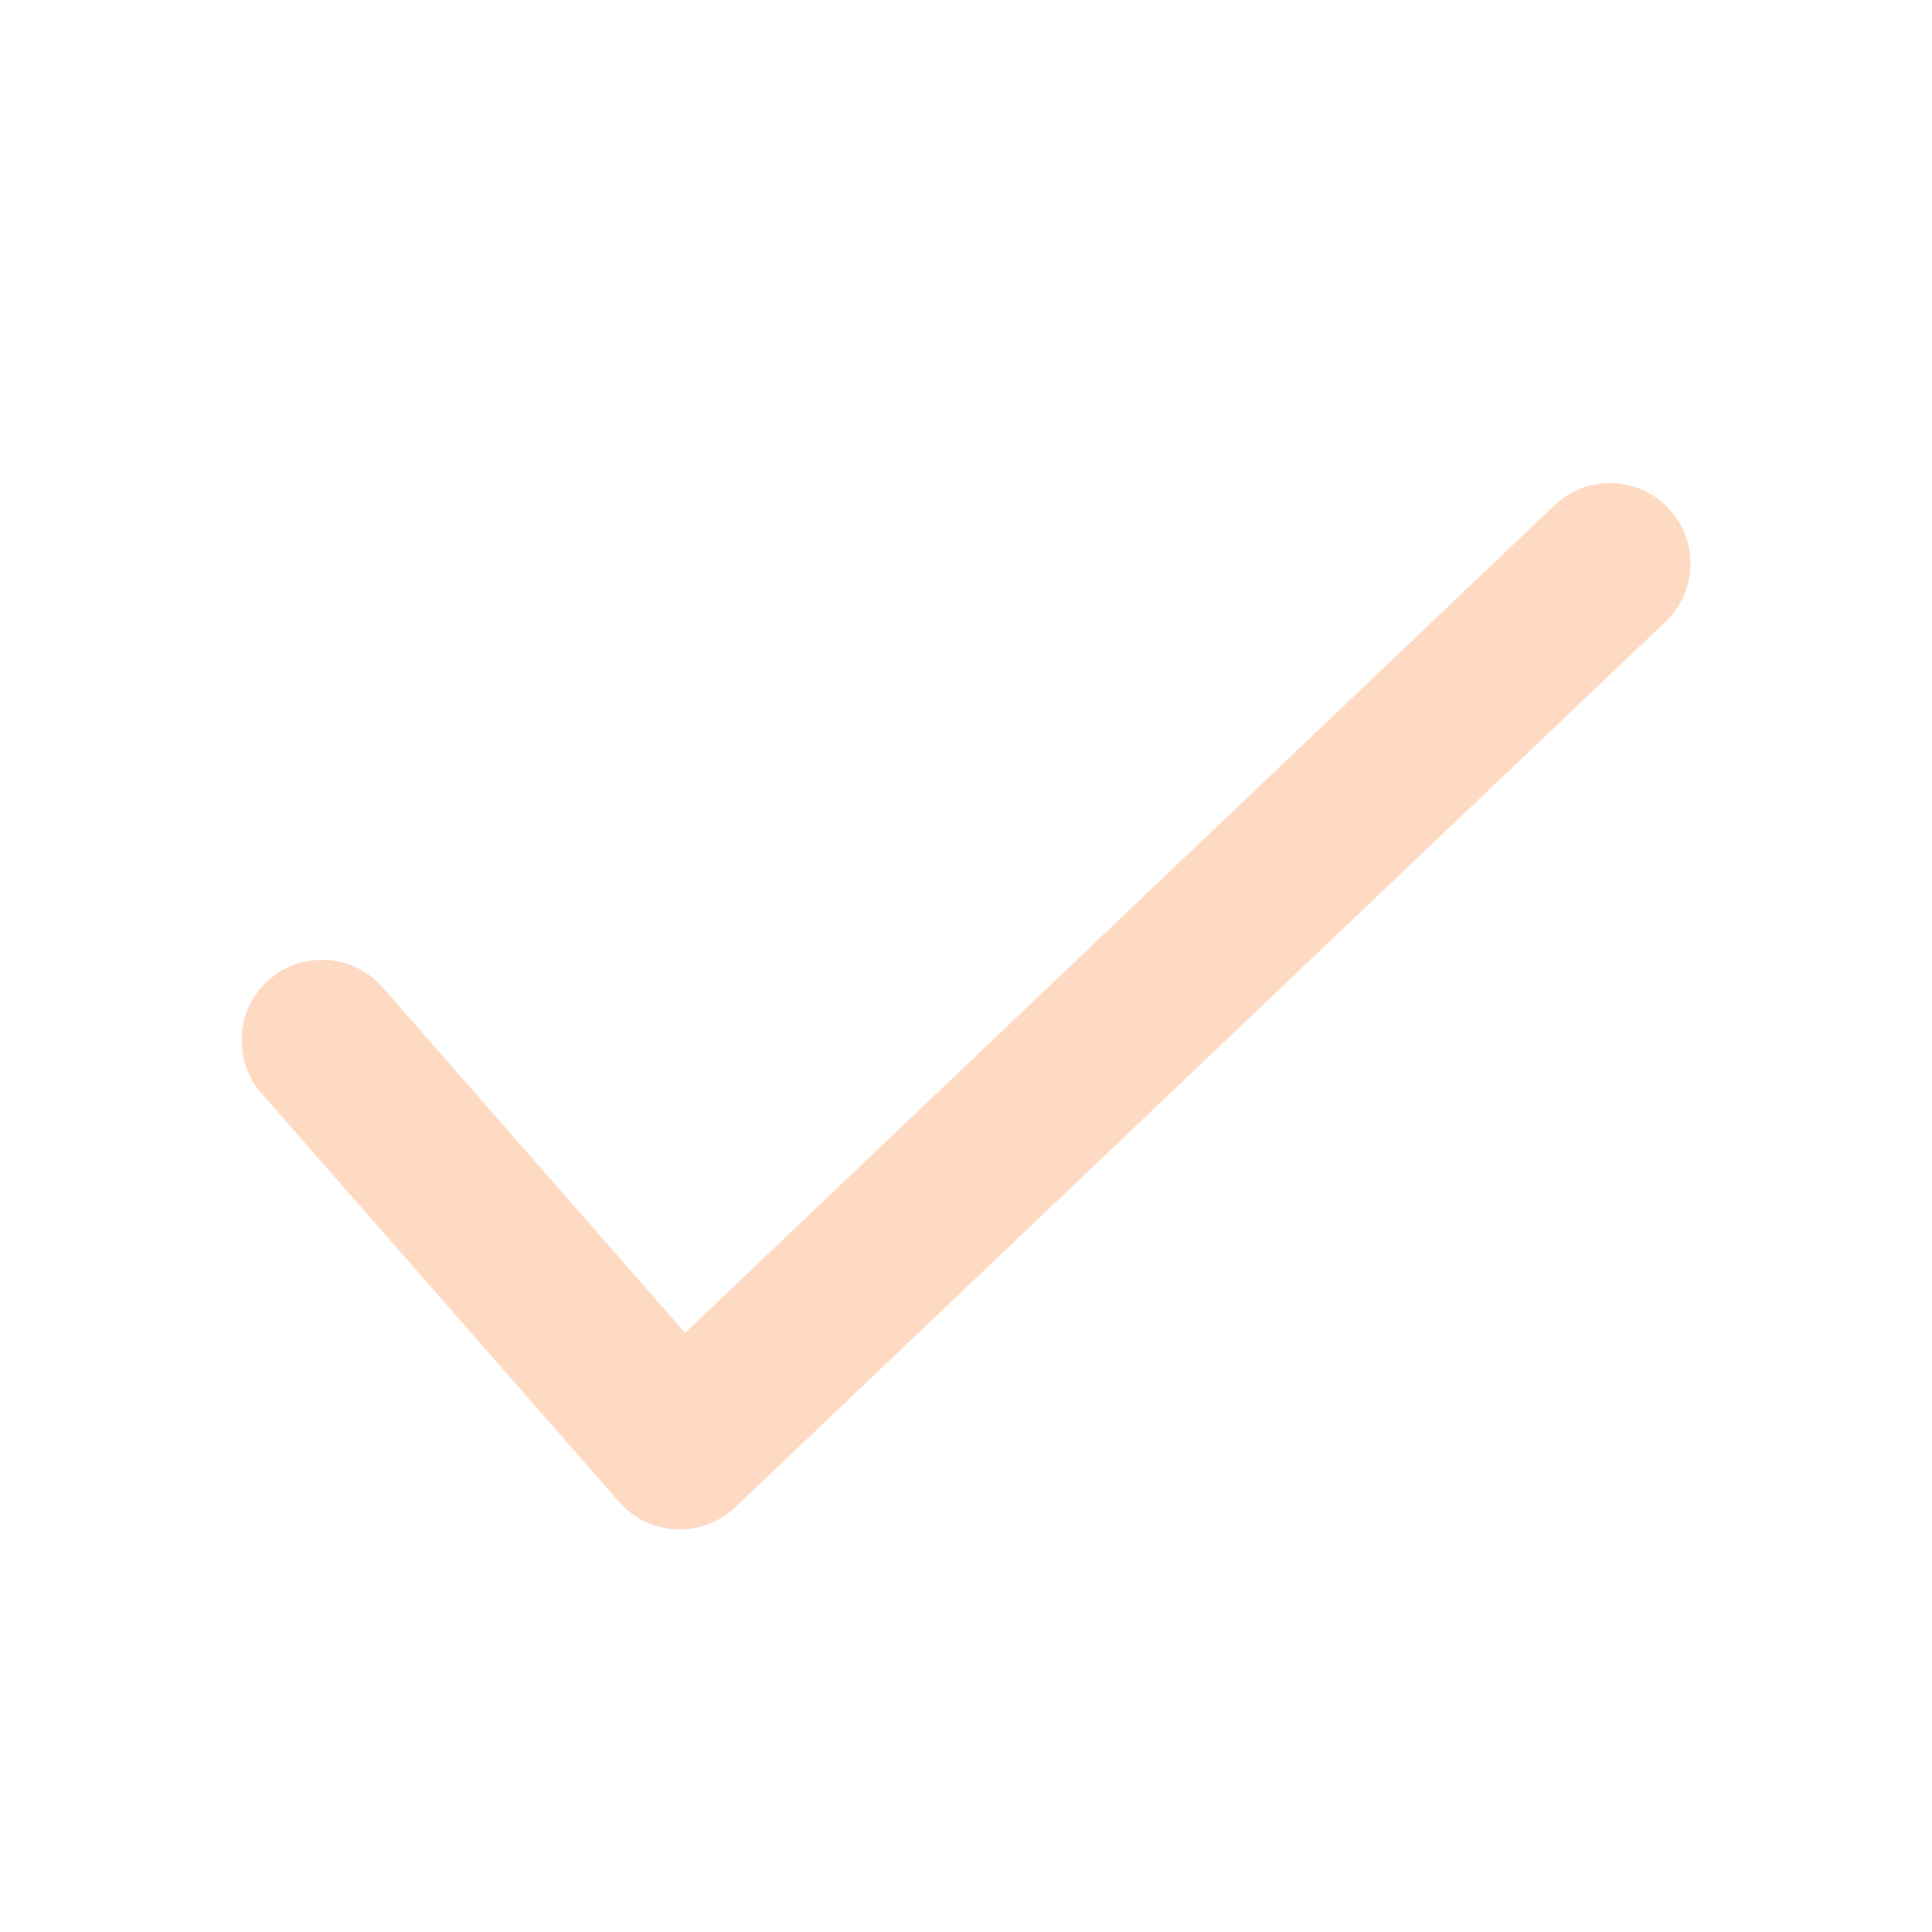
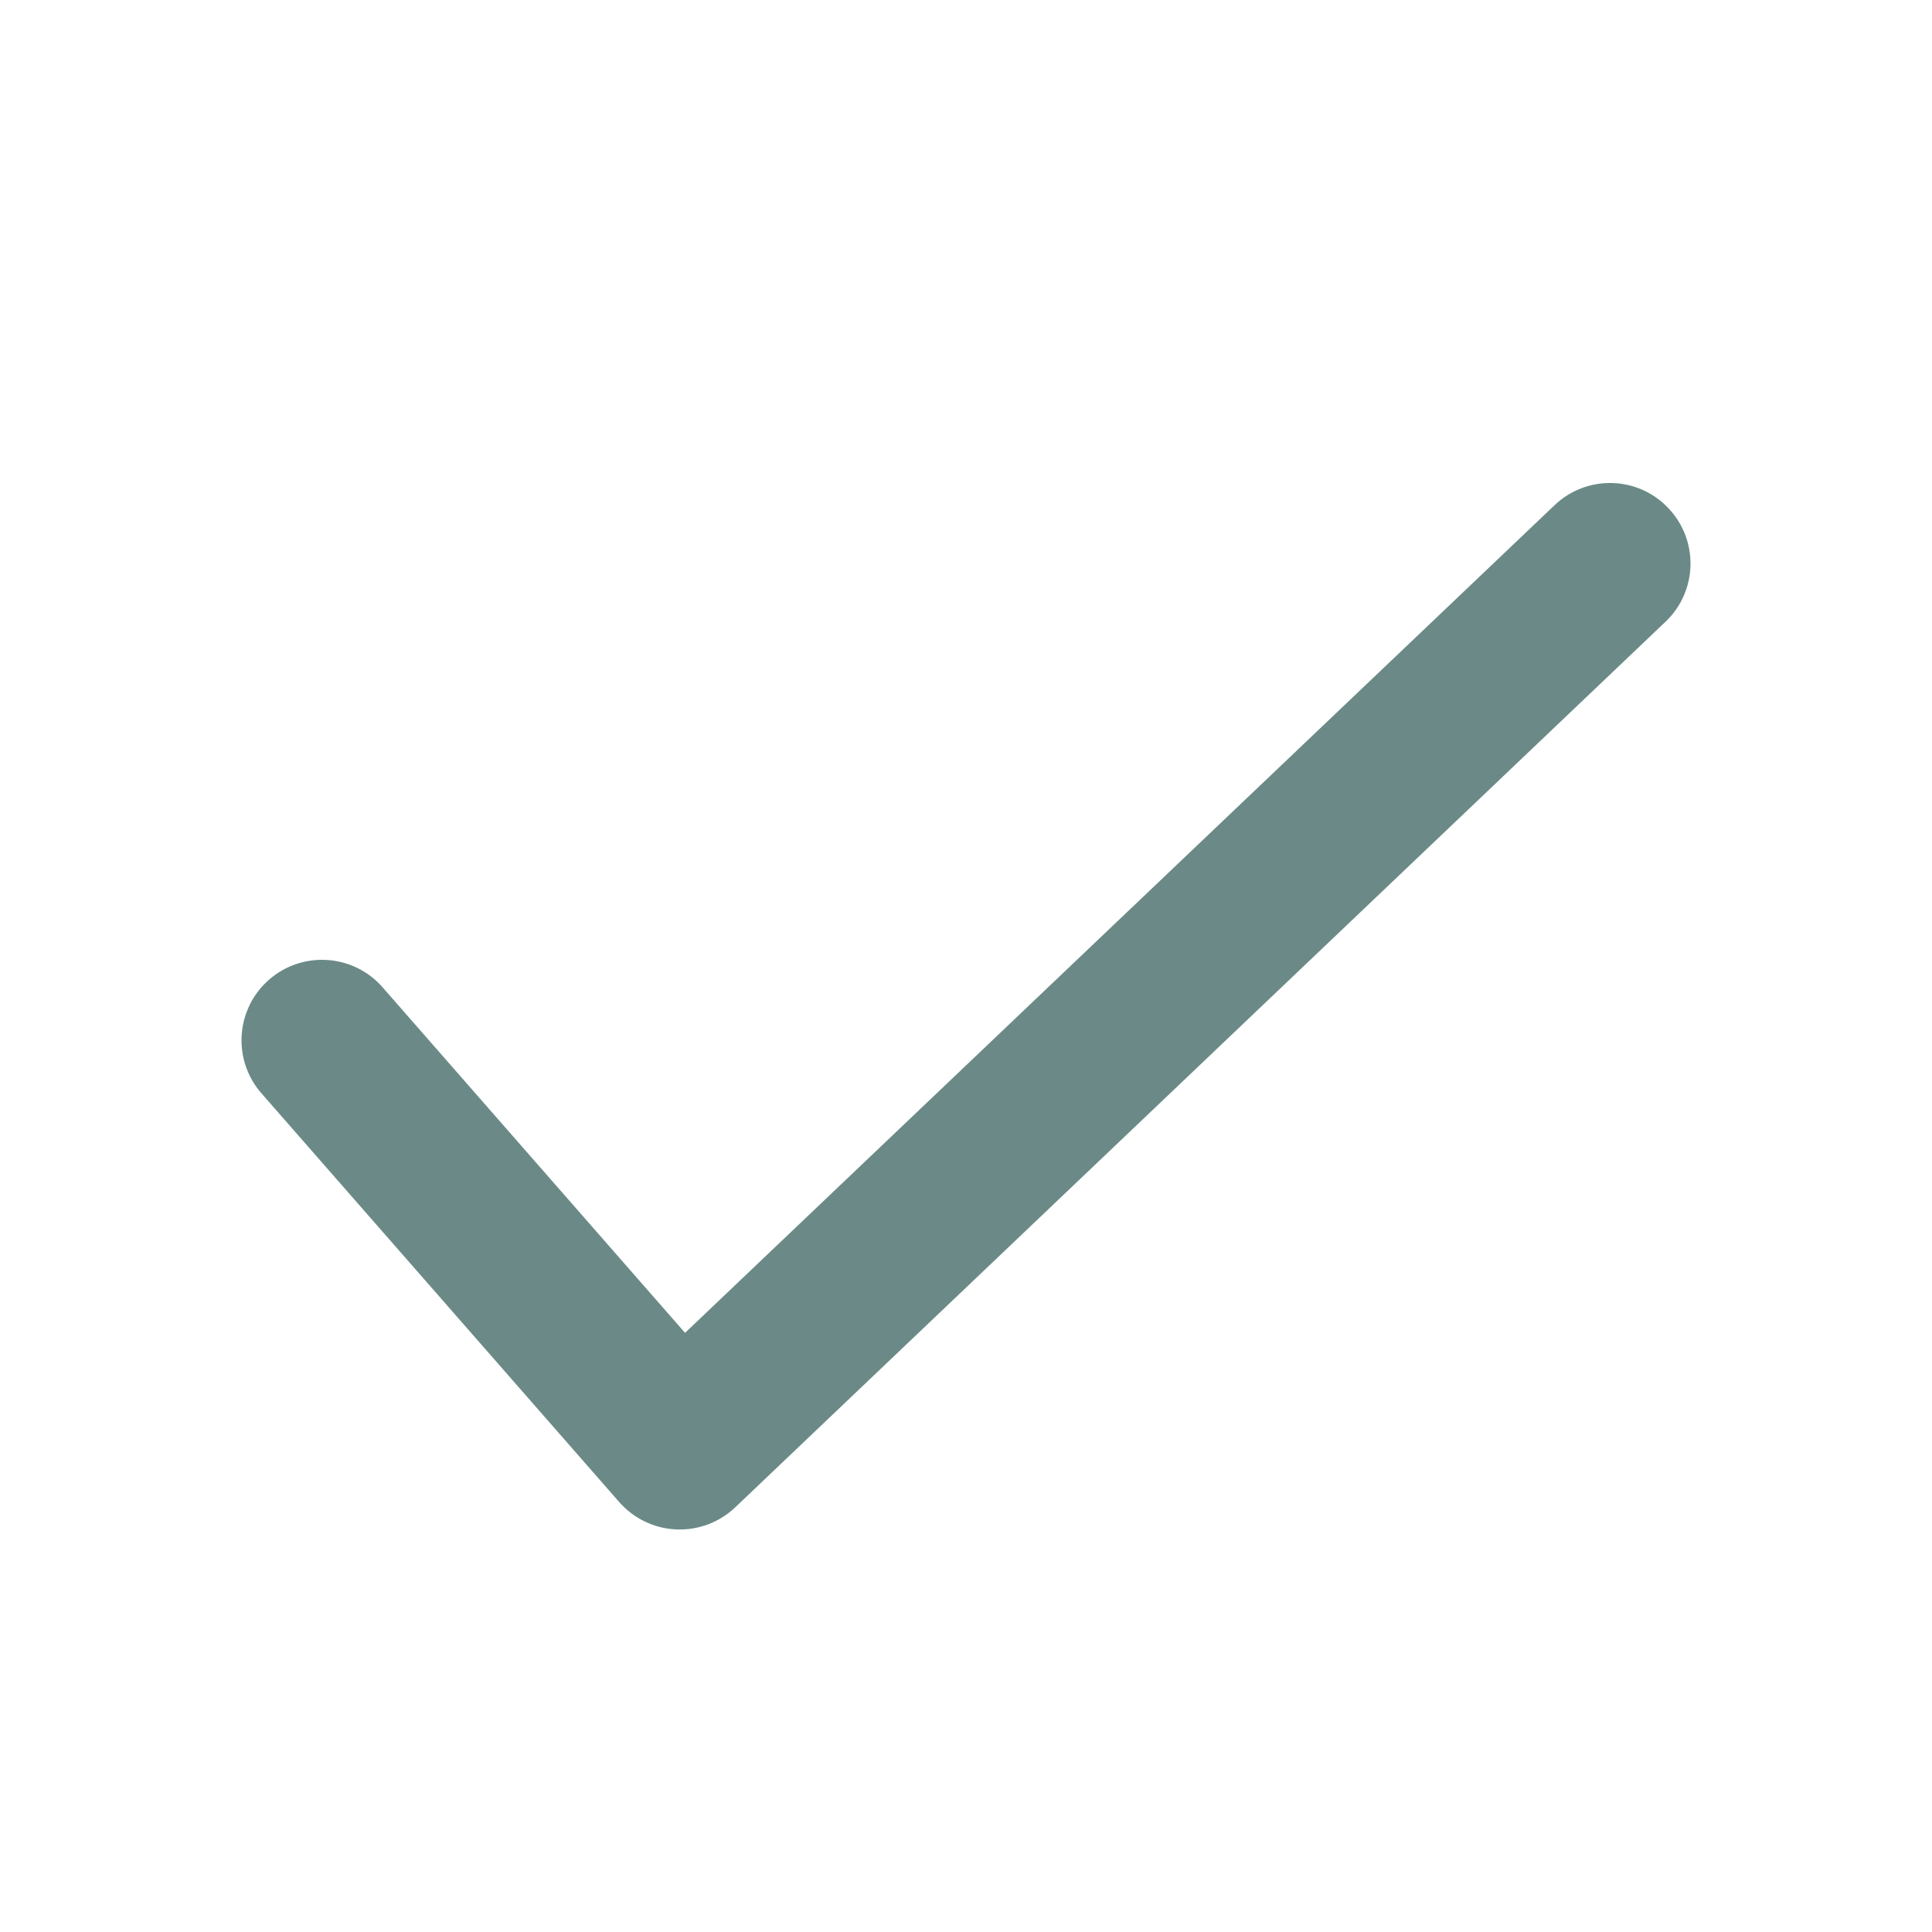
<svg xmlns="http://www.w3.org/2000/svg" width="24" height="24" viewBox="0 0 24 24" fill="none">
-   <path fill-rule="evenodd" clip-rule="evenodd" d="M20.724 6.311C21.105 6.711 21.09 7.344 20.689 7.724L9.134 18.724C8.937 18.912 8.671 19.011 8.399 18.999C8.127 18.987 7.872 18.864 7.692 18.659L3.248 13.582C2.884 13.166 2.926 12.534 3.341 12.171C3.757 11.807 4.389 11.849 4.752 12.264L8.51 16.557L19.311 6.276C19.711 5.895 20.343 5.91 20.724 6.311Z" fill="#FEDAC2" />
+   <path fill-rule="evenodd" clip-rule="evenodd" d="M20.724 6.311C21.105 6.711 21.09 7.344 20.689 7.724L9.134 18.724C8.937 18.912 8.671 19.011 8.399 18.999C8.127 18.987 7.872 18.864 7.692 18.659L3.248 13.582C2.884 13.166 2.926 12.534 3.341 12.171C3.757 11.807 4.389 11.849 4.752 12.264L8.51 16.557L19.311 6.276C19.711 5.895 20.343 5.91 20.724 6.311Z" fill="#6B8A87" />
</svg>
